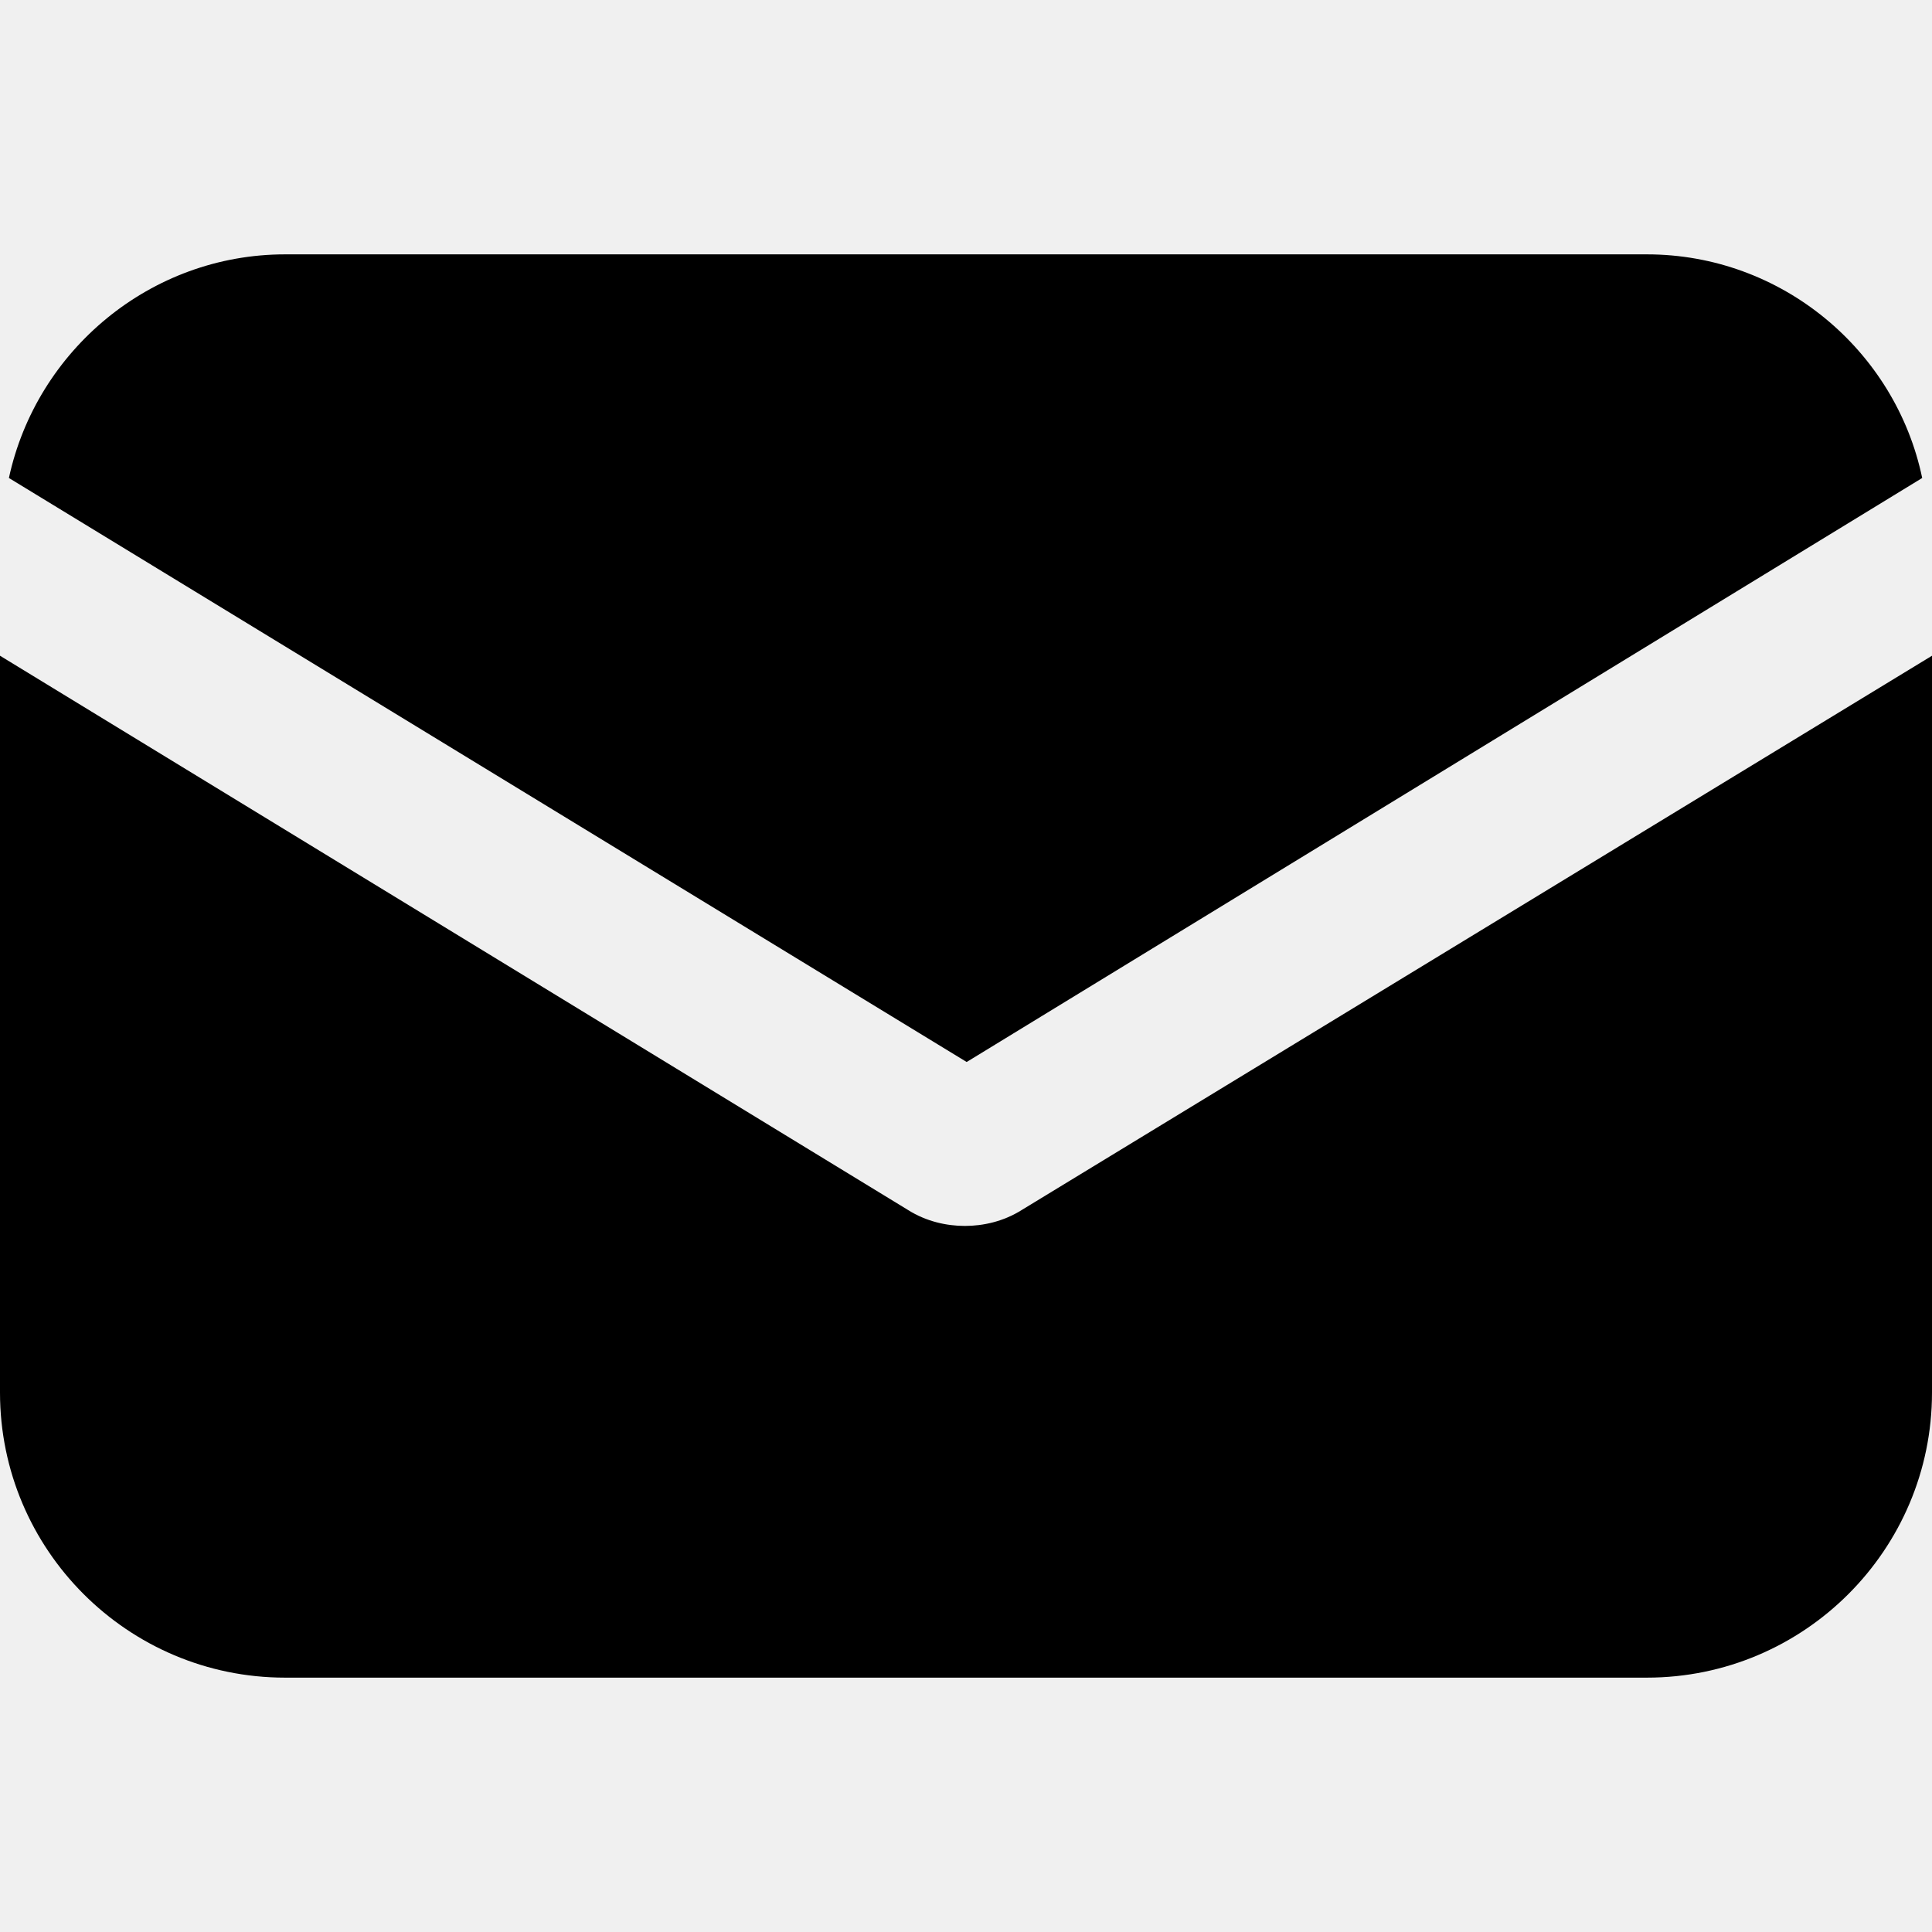
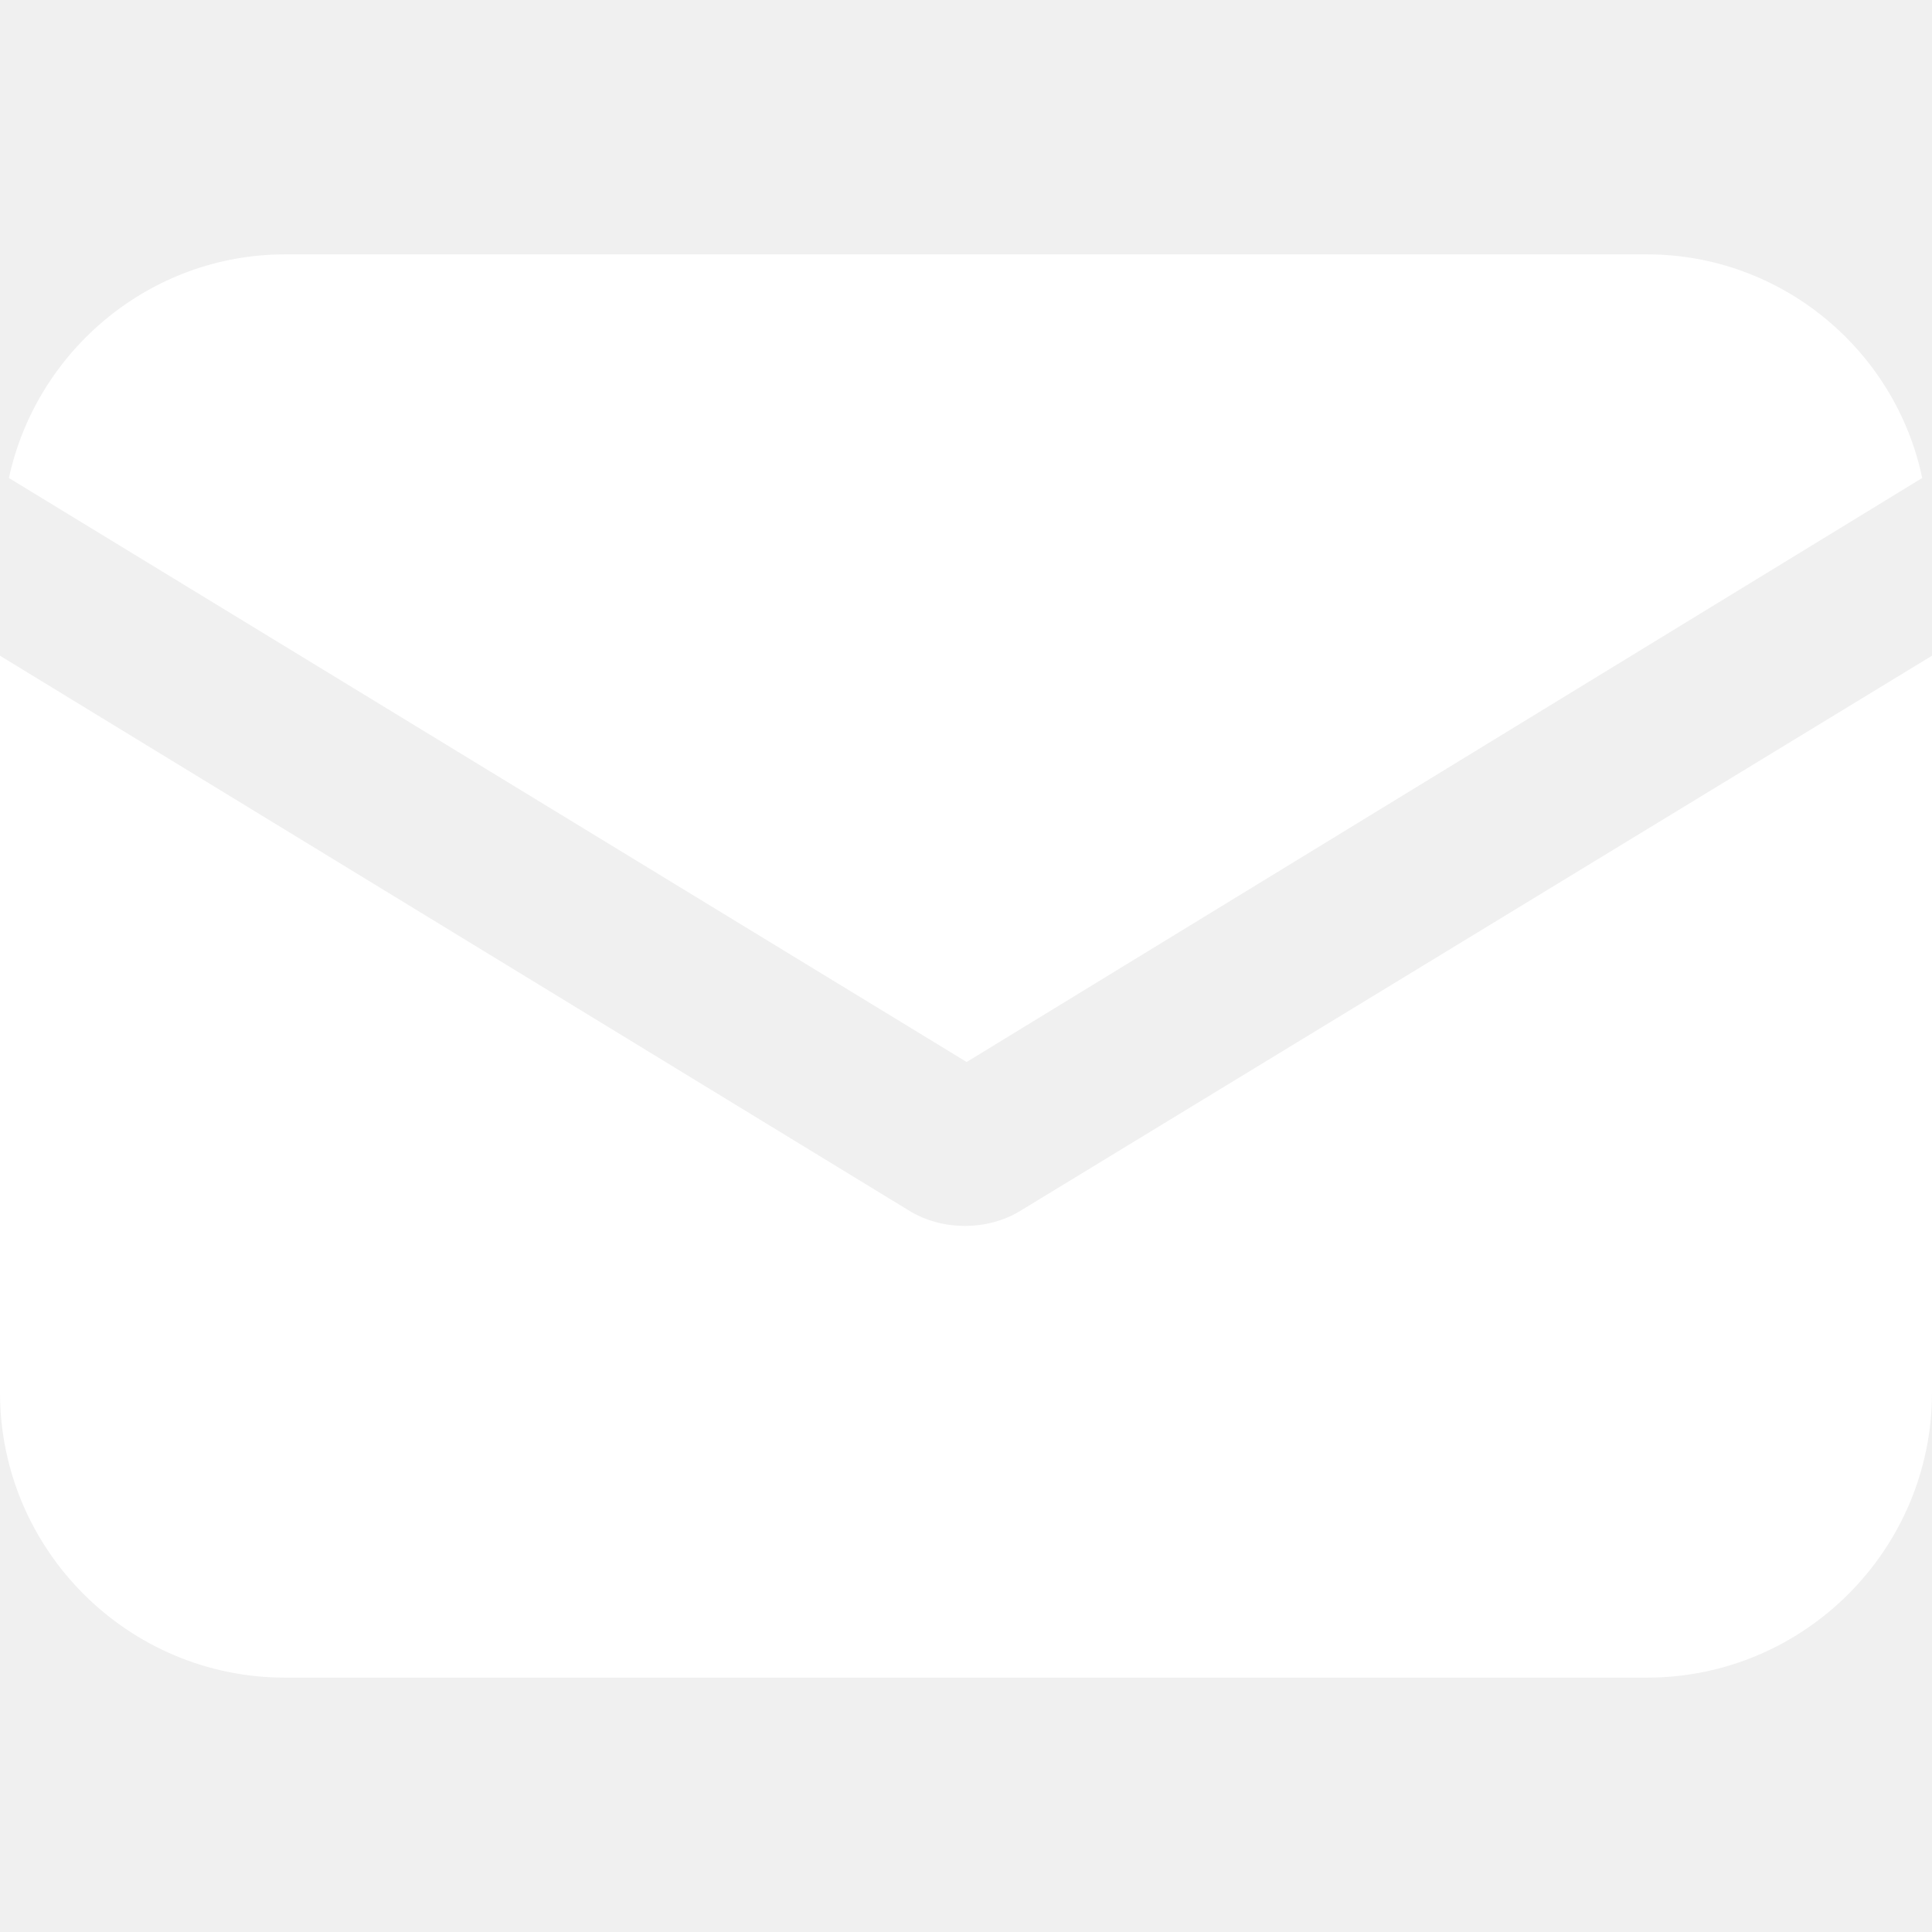
<svg xmlns="http://www.w3.org/2000/svg" version="1.1" id="Capa_1" x="0px" y="0px" viewBox="0 0 433.7 433.7" style="enable-background:new 0 0 433.7 433.7;" xml:space="preserve">
+   <style type="text/css">
+ 	.st0{fill:#FFFFFF;}
+ </style>
  <g>
    <g>
-       <path d="M229.4,271.6c-4.1,2.6-8.7,3.6-12.8,3.6s-8.7-1-12.8-3.6L0,147.2v165.4c0,35.3,28.7,64,64,64h305.7c35.3,0,64-28.7,64-64    V147.2L229.4,271.6z" />
+       <path class="st0" d="M229.4,271.6c-4.1,2.6-8.7,3.6-12.8,3.6s-8.7-1-12.8-3.6L0,147.2v165.4c0,35.3,28.7,64,64,64h305.7    c35.3,0,64-28.7,64-64V147.2L229.4,271.6z" />
    </g>
  </g>
  <g>
    <g>
-       <path d="M369.7,57.1H64c-30.2,0-55.8,21.5-62,50.2l215,131.1l214.5-131.1C425.5,78.6,399.9,57.1,369.7,57.1z" />
+       <path class="st0" d="M369.7,57.1H64c-30.2,0-55.8,21.5-62,50.2l215,131.1l214.5-131.1C425.5,78.6,399.9,57.1,369.7,57.1z" />
    </g>
  </g>
</svg>
